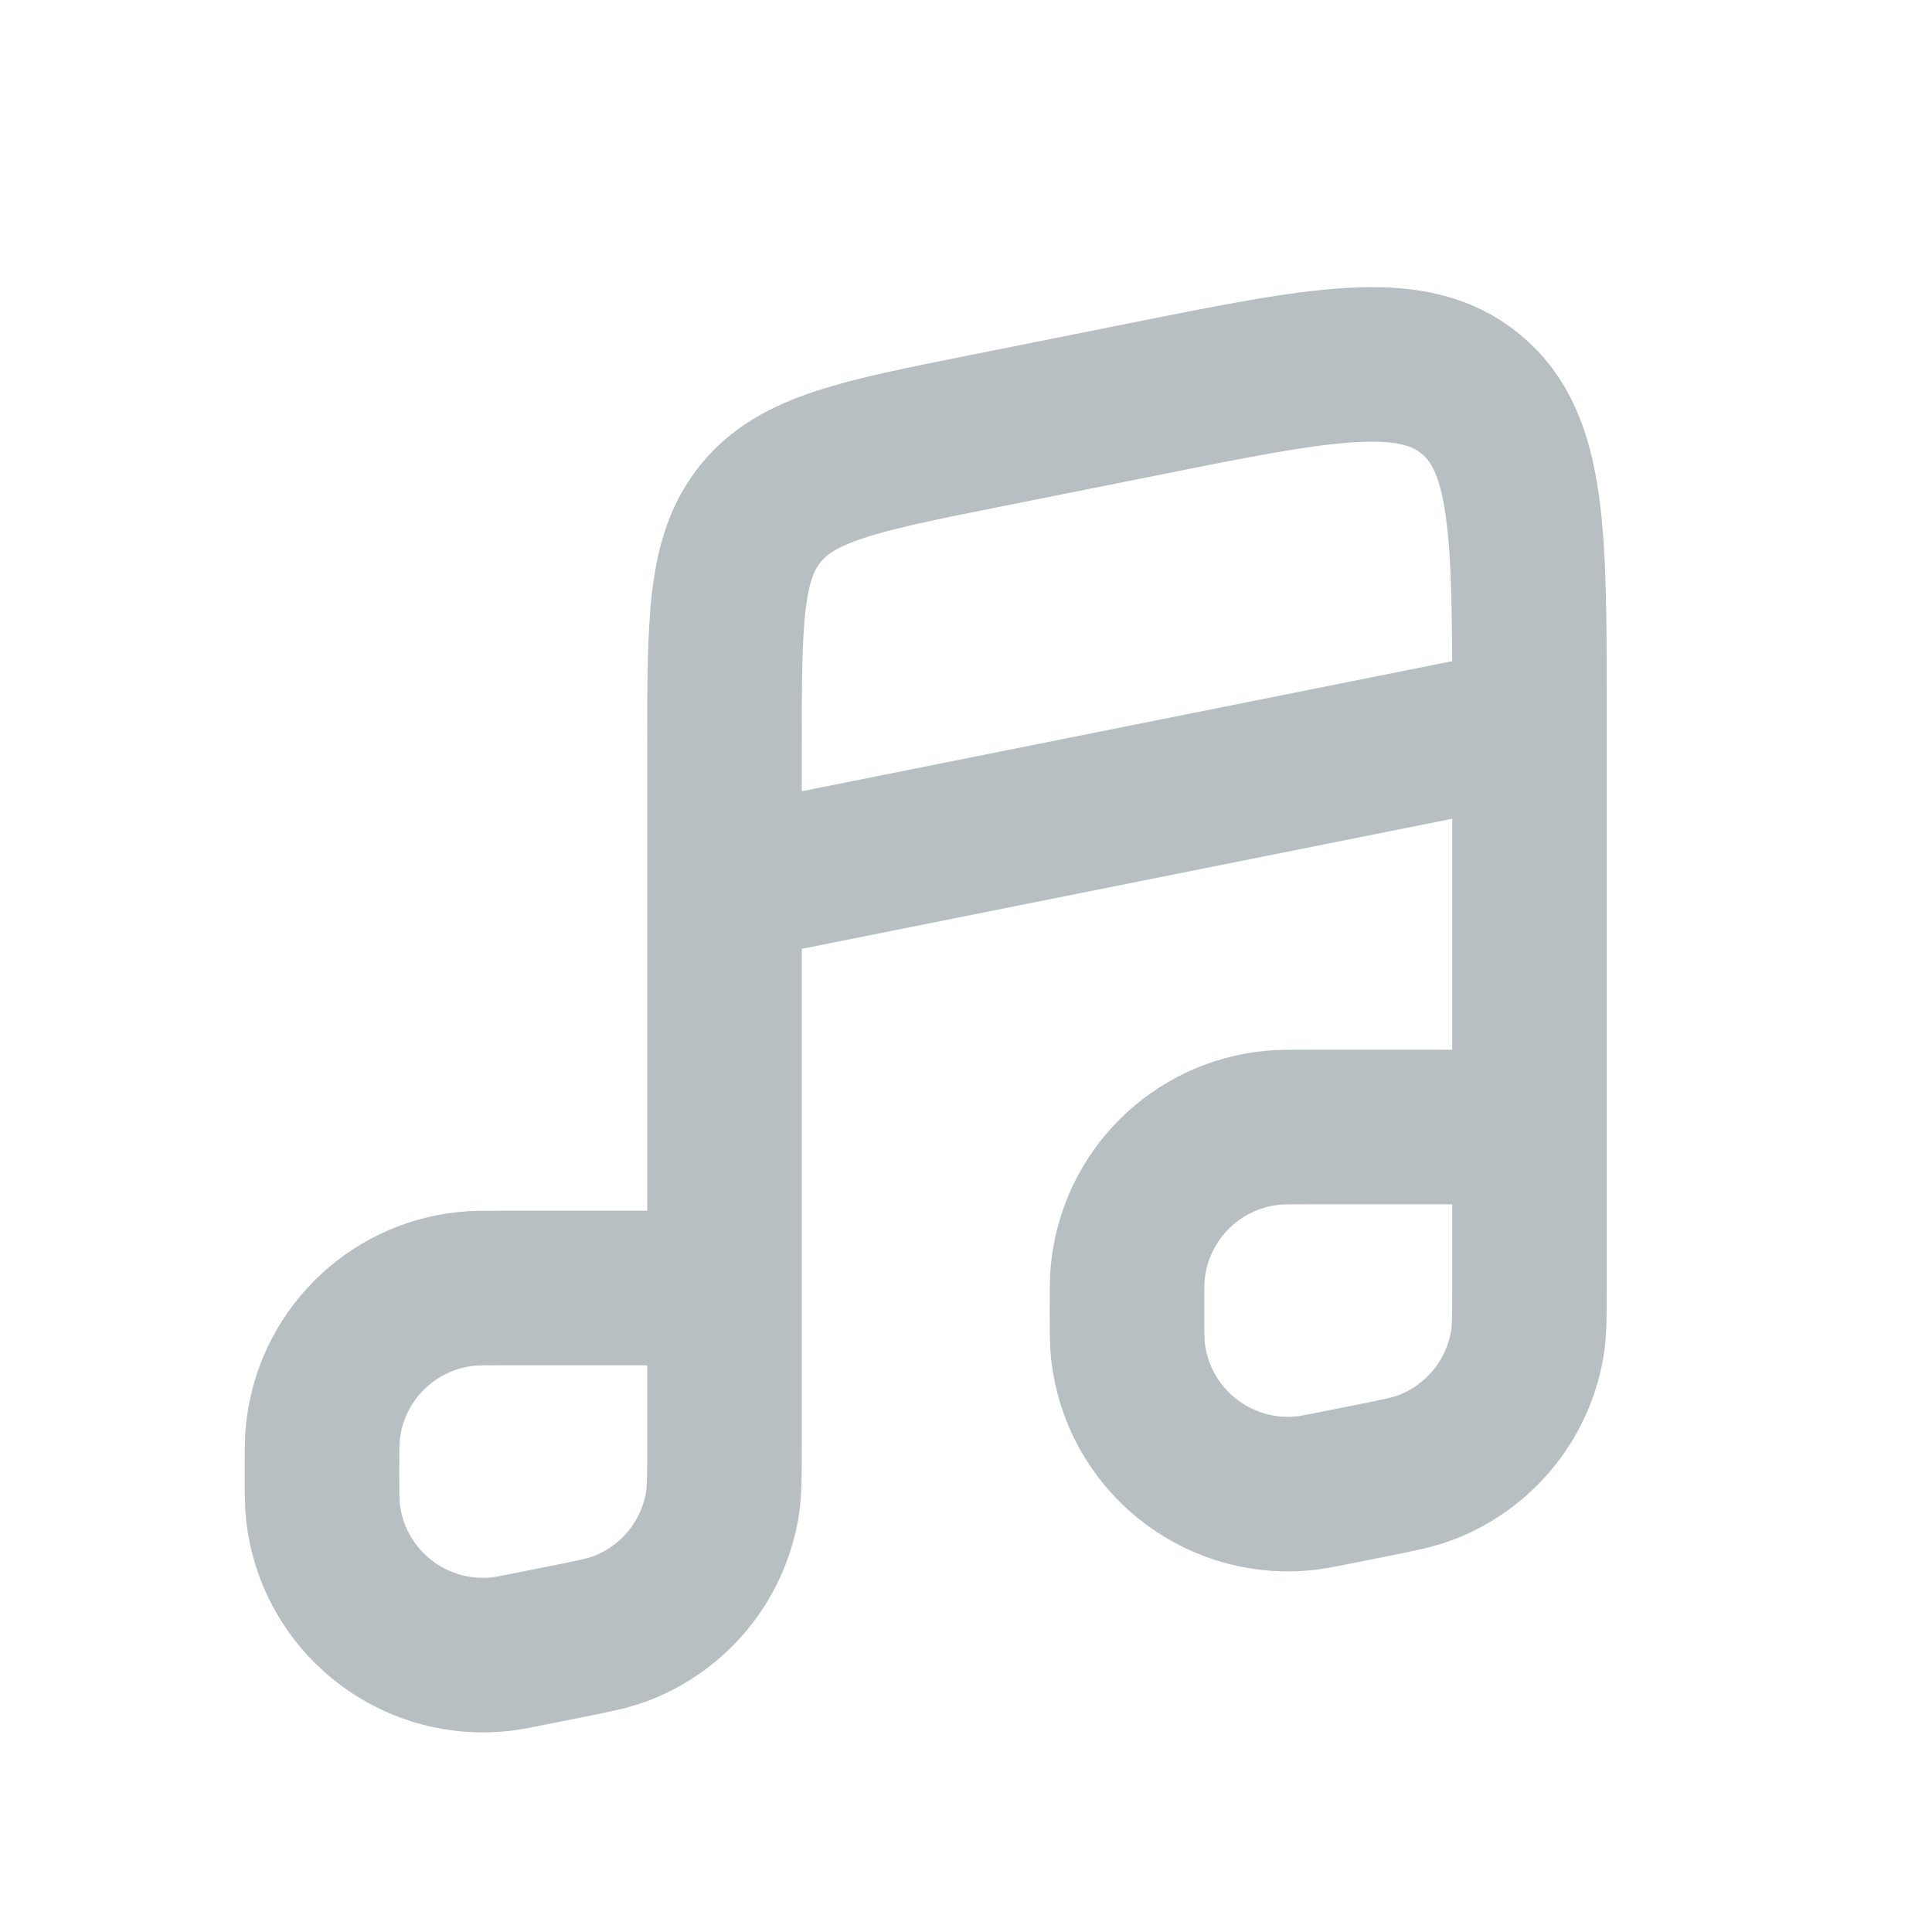
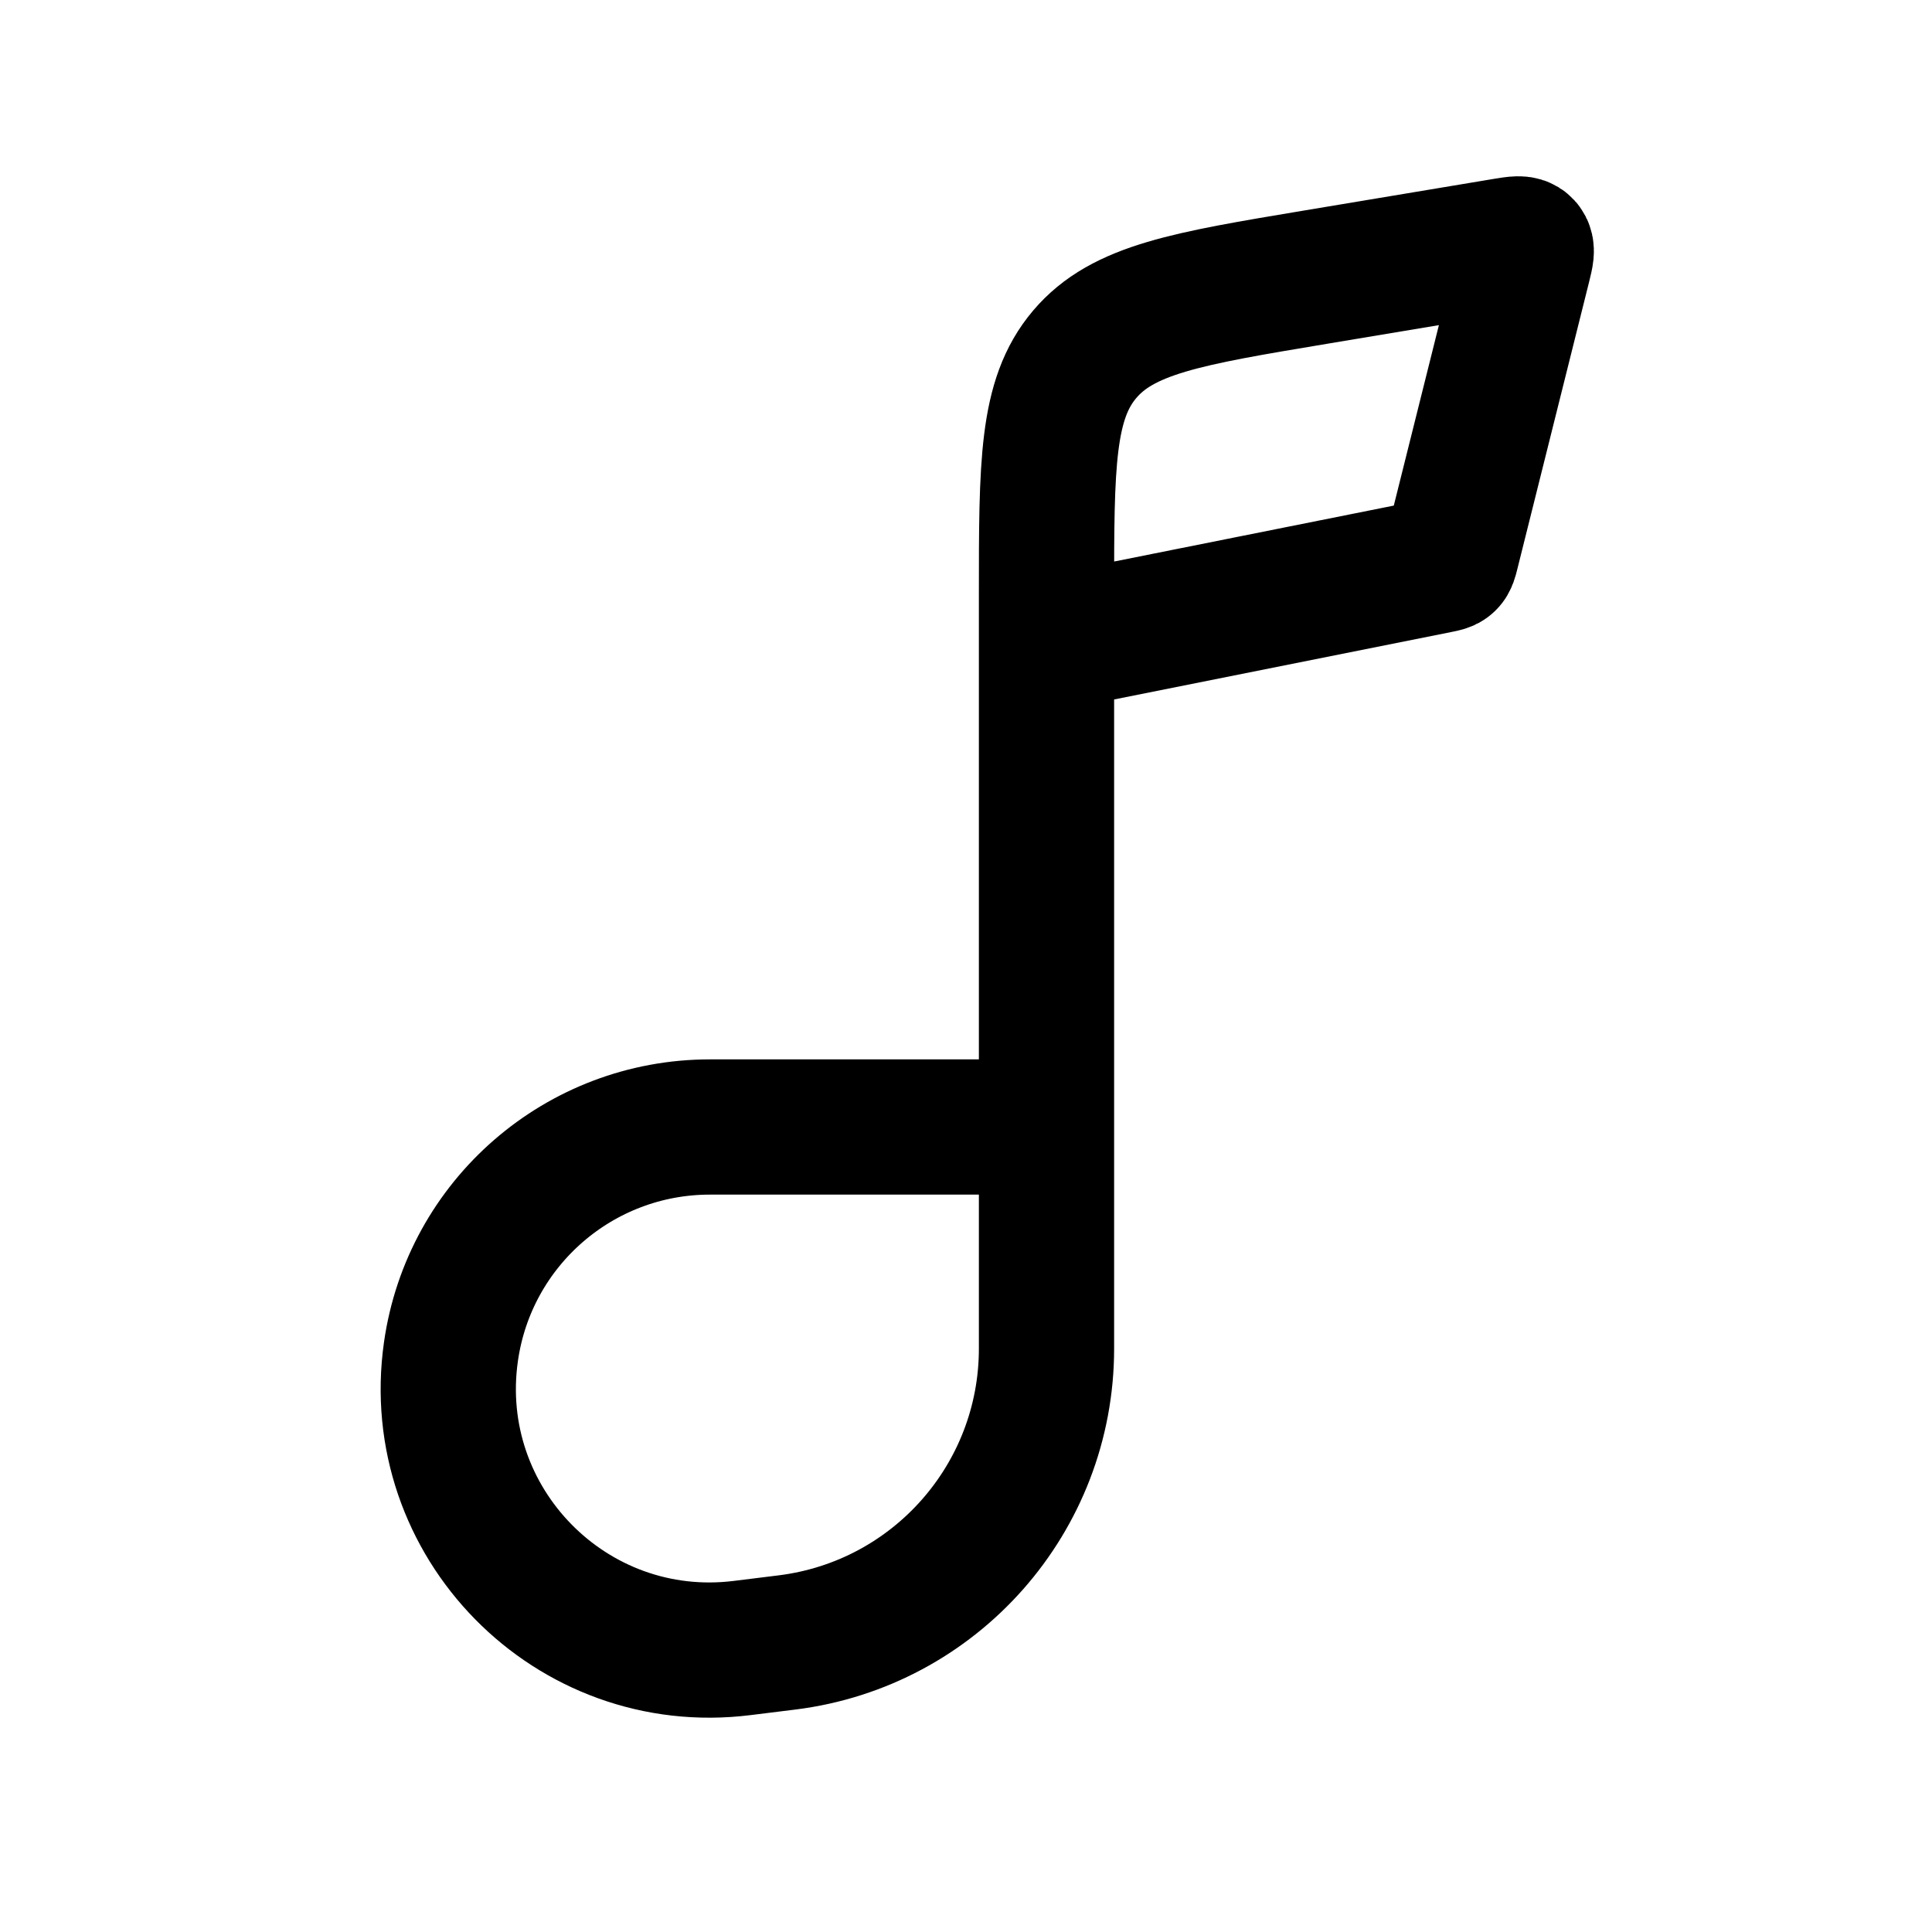
- <svg xmlns="http://www.w3.org/2000/svg" width="800px" height="800px" viewBox="0 0 24 24" fill="none" stroke="#000000" stroke-width="1.92">
+ <svg xmlns="http://www.w3.org/2000/svg" width="800px" height="800px" viewBox="0 0 24 24" fill="none" stroke="#000000" stroke-width="1.68">
  <g id="SVGRepo_bgCarrier" stroke-width="0" />
-   <g id="SVGRepo_tracerCarrier" stroke-linecap="round" stroke-linejoin="round" stroke="#CCCCCC" stroke-width="0.096" />
+   <g id="SVGRepo_tracerCarrier" stroke-linecap="round" stroke-linejoin="round" />
  <g id="SVGRepo_iconCarrier">
-     <path d="M9 16H6.252C6.018 16 5.901 16 5.802 16.01C4.854 16.104 4.104 16.854 4.01 17.802C4 17.901 4 18.018 4 18.253V18.253C4 18.532 4 18.672 4.012 18.783C4.133 19.861 5.091 20.646 6.171 20.553C6.283 20.544 6.42 20.516 6.694 20.461L6.99 20.402C7.371 20.326 7.561 20.288 7.721 20.226C8.377 19.972 8.851 19.394 8.971 18.702C9 18.532 9 18.338 9 17.951V9.279C9 7.709 9 6.925 9.453 6.372C9.907 5.819 10.676 5.665 12.216 5.357L14.216 4.957C16.429 4.514 17.536 4.293 18.268 4.893C19 5.493 19 6.622 19 8.879V9M19 14V15.95C19 16.338 19 16.532 18.971 16.702C18.851 17.394 18.377 17.972 17.721 18.226C17.561 18.288 17.371 18.326 16.99 18.402L16.694 18.461C16.42 18.516 16.283 18.544 16.171 18.553C15.091 18.646 14.133 17.861 14.012 16.783C14 16.672 14 16.532 14 16.253V16.253C14 16.018 14 15.901 14.01 15.802C14.104 14.854 14.854 14.104 15.802 14.01C15.901 14 16.018 14 16.253 14H19ZM19 14V9M19 9L9 11" stroke="#b8bfc3" />
+     <path d="M13 14H8.818C7.201 14 5.83 15.189 5.602 16.789V16.789C5.299 18.91 7.095 20.738 9.221 20.472L9.778 20.403C11.619 20.173 13 18.608 13 16.753V7.389C13 5.77 13 4.961 13.474 4.402C13.948 3.842 14.746 3.709 16.342 3.443L18.699 3.05C18.835 3.028 18.903 3.016 18.939 3.056C18.976 3.096 18.959 3.162 18.926 3.296L18.031 6.877C18.016 6.937 18.008 6.967 17.987 6.987C17.966 7.007 17.936 7.013 17.876 7.025L13 8" stroke="#000000" />
  </g>
</svg>
